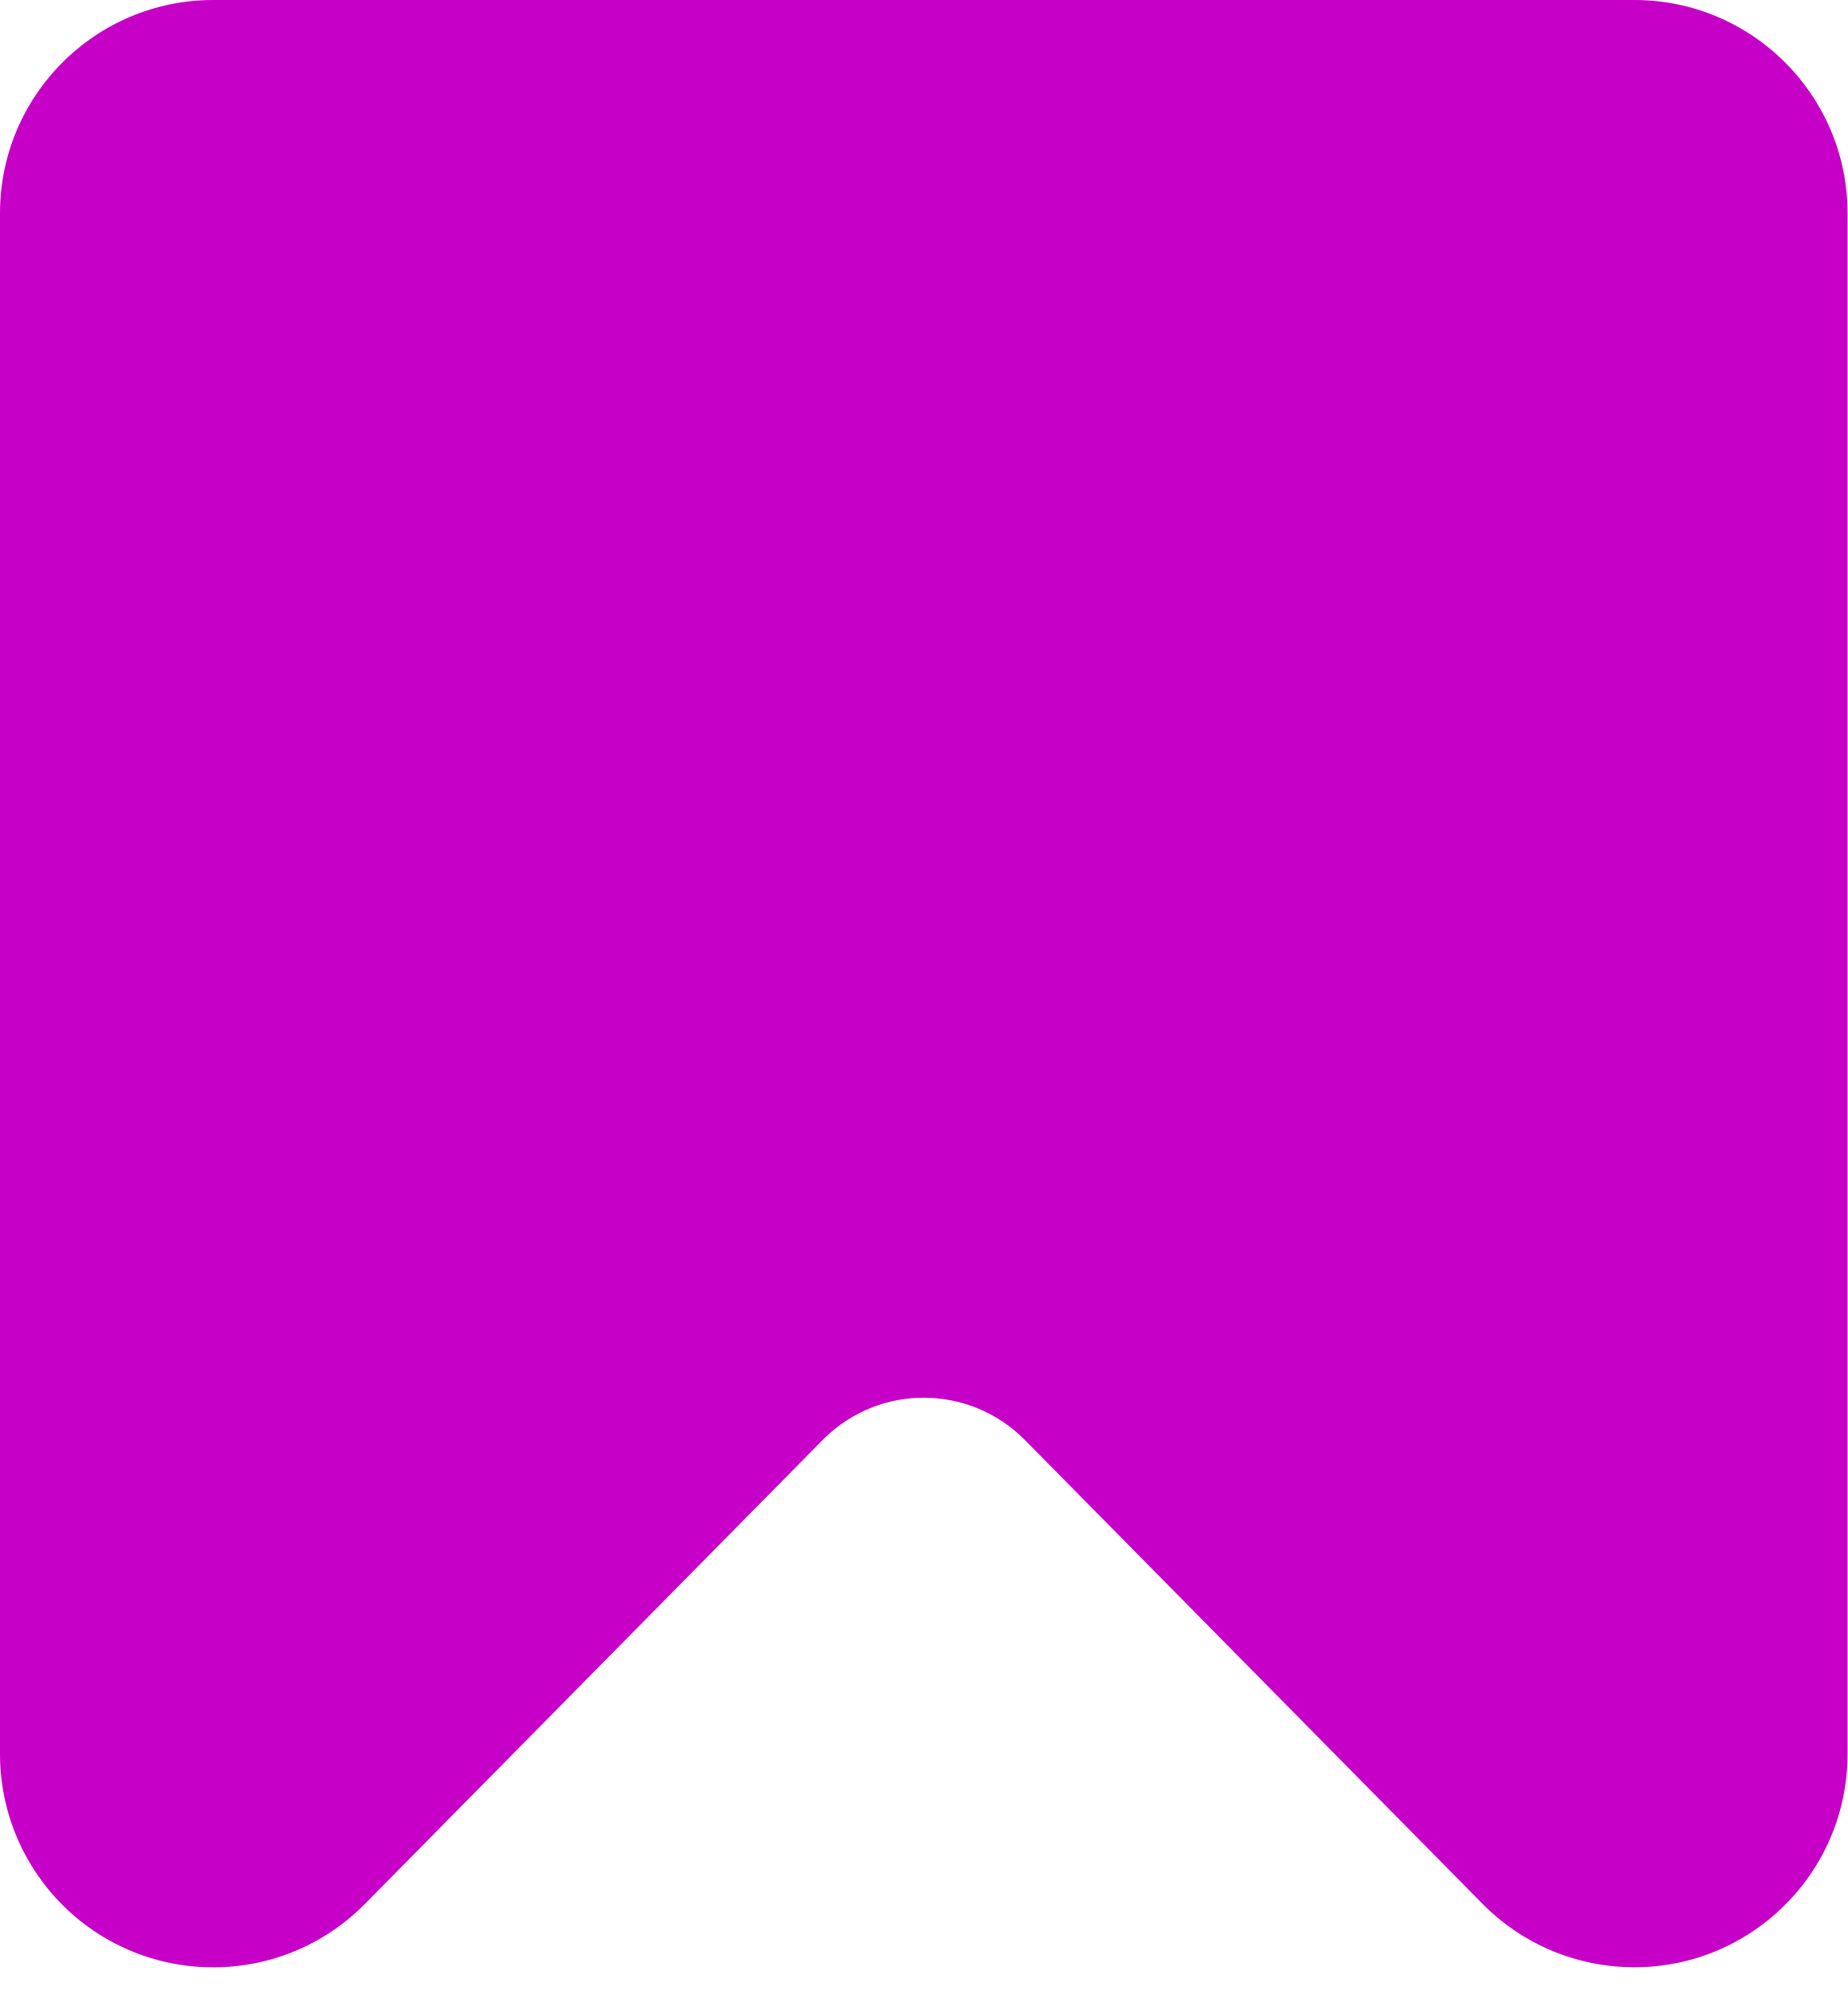
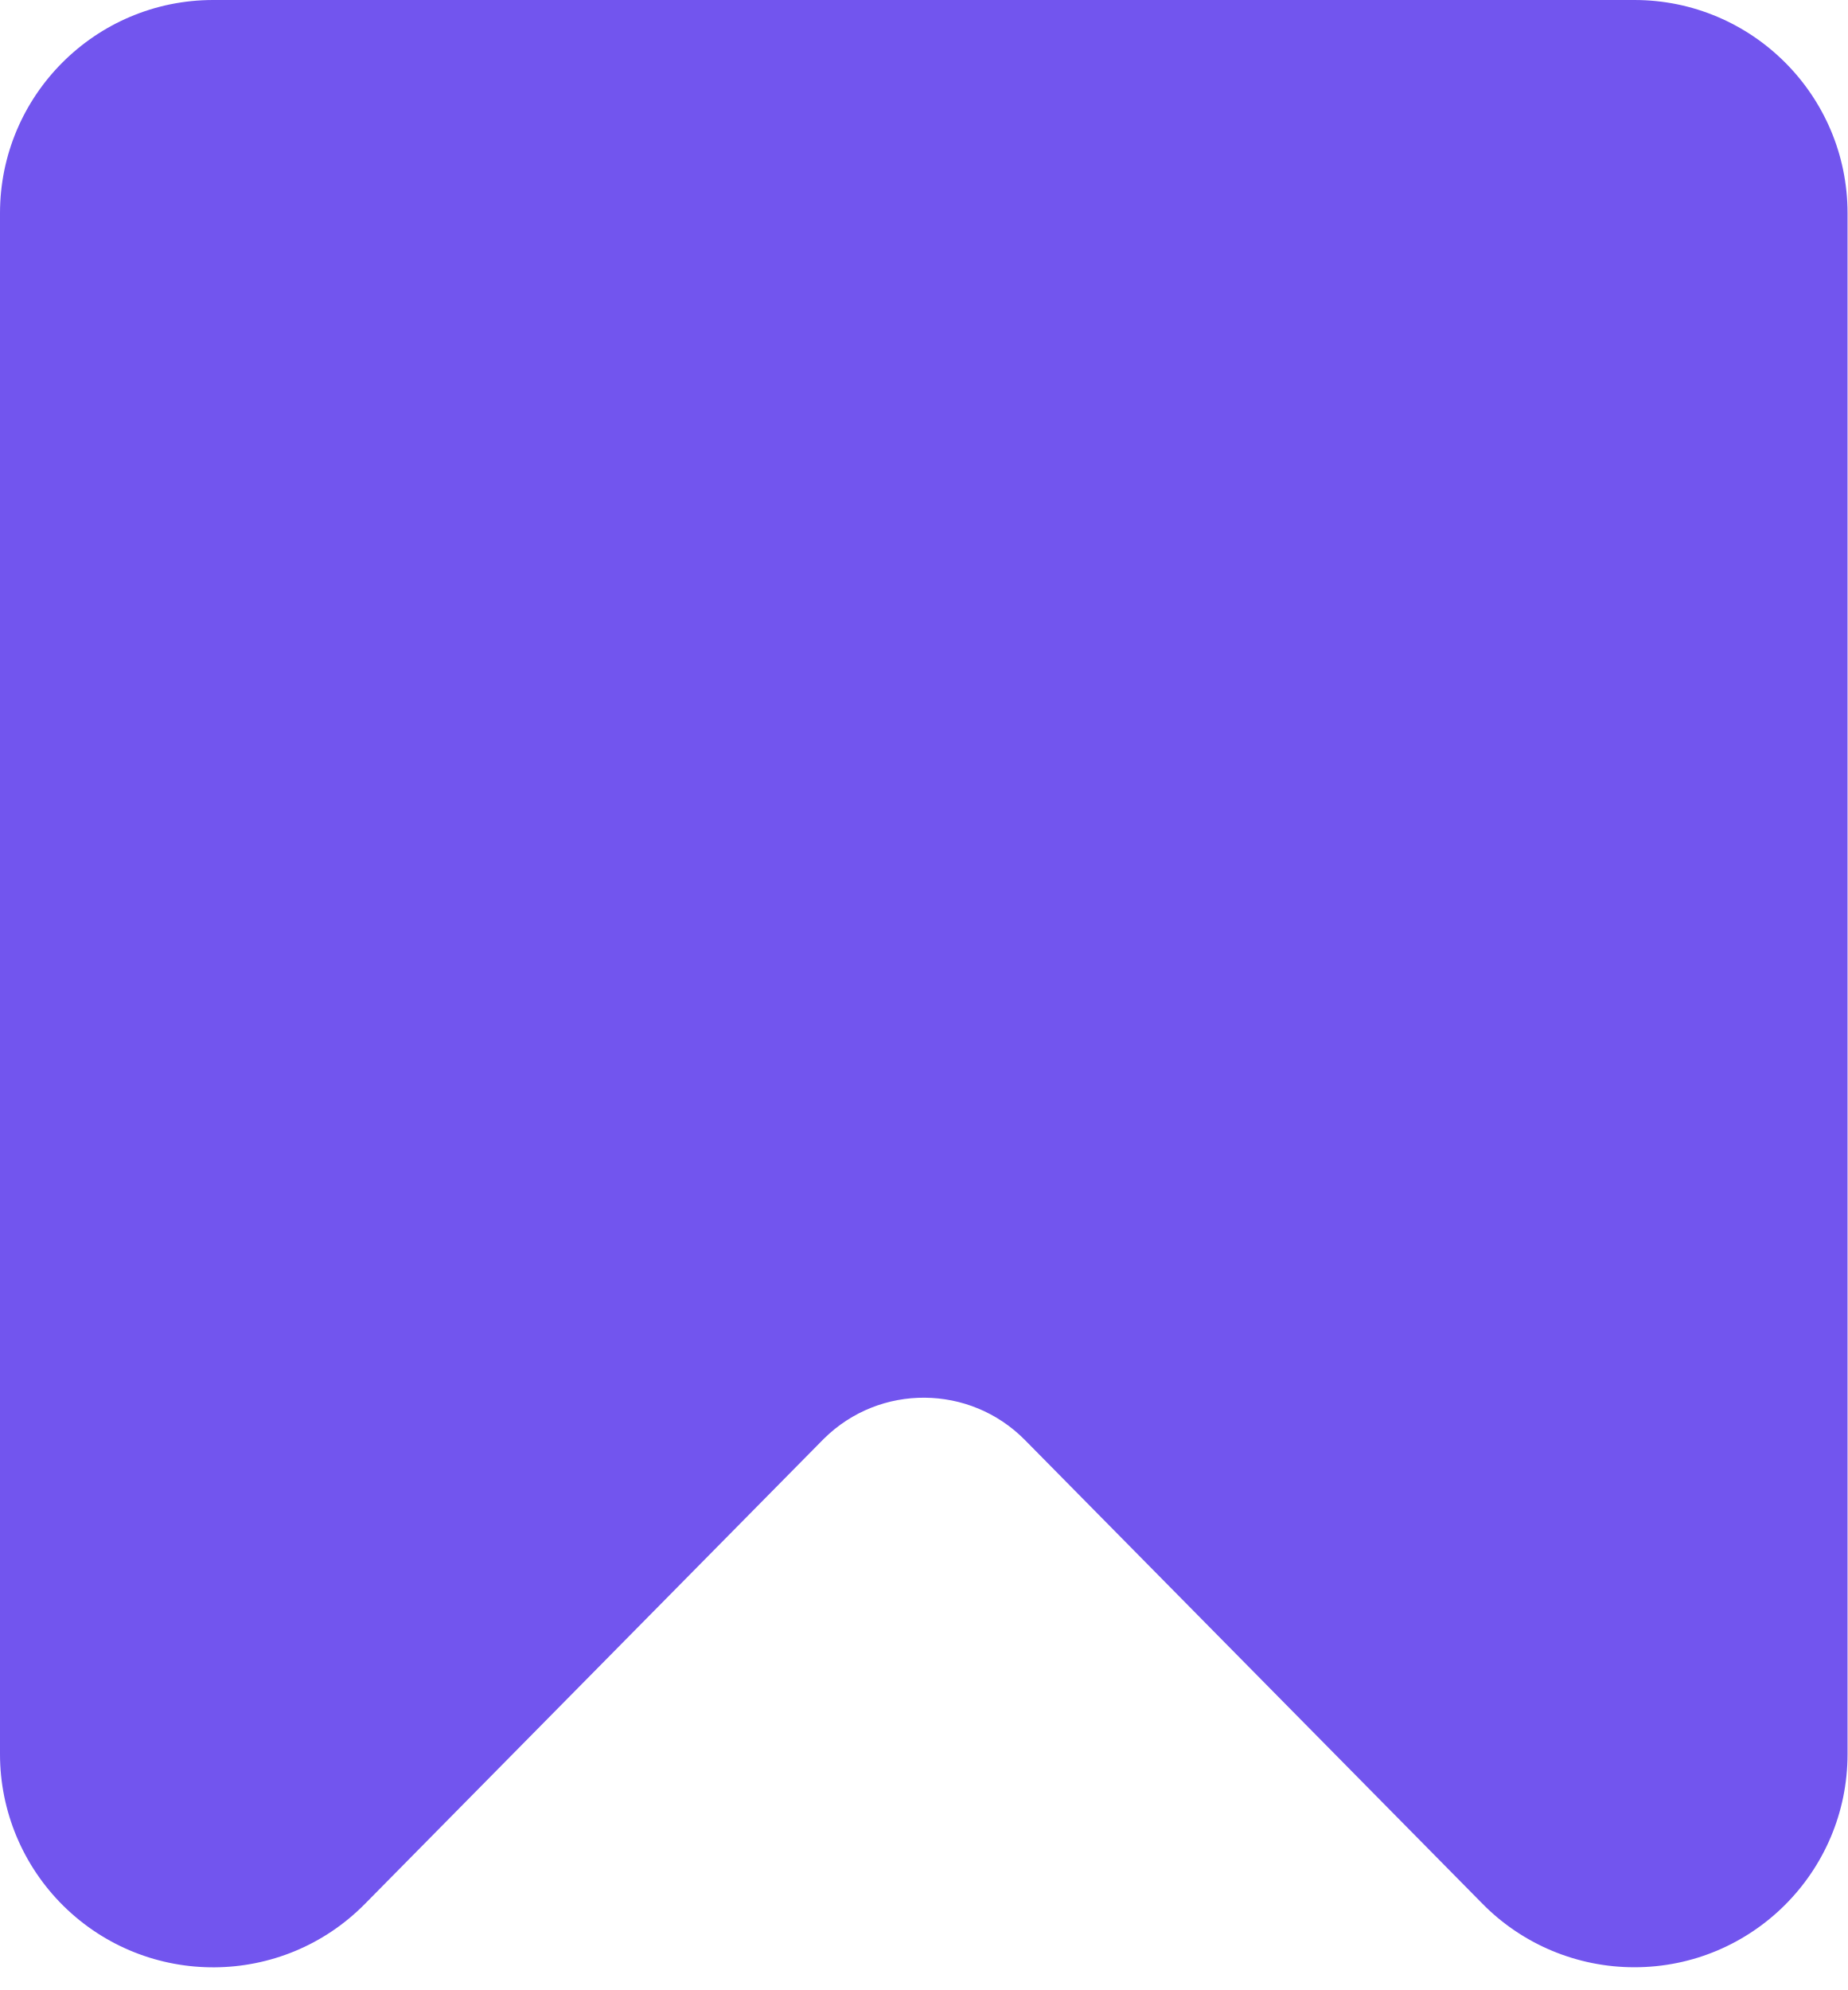
<svg xmlns="http://www.w3.org/2000/svg" width="13" height="14" viewBox="0 0 13 14">
-   <path fill="rgb(199, 0, 199)" fill-rule="evenodd" d="M1.5 0h10c.828 0 1.5.672 1.5 1.5v10.84c0 .829-.672 1.5-1.5 1.5-.401 0-.786-.16-1.068-.446l-3.22-3.263c-.388-.393-1.021-.398-1.414-.01l-.01.01-3.22 3.263c-.582.59-1.532.596-2.122.014C.161 13.126 0 12.742 0 12.341V1.5C0 .672.672 0 1.5 0z" />
+   <path fill="#7255ee" fill-rule="evenodd" d="M1.5 0h10c.828 0 1.5.672 1.5 1.5v10.84c0 .829-.672 1.5-1.5 1.5-.401 0-.786-.16-1.068-.446l-3.22-3.263c-.388-.393-1.021-.398-1.414-.01l-.01.01-3.22 3.263c-.582.59-1.532.596-2.122.014C.161 13.126 0 12.742 0 12.341V1.5C0 .672.672 0 1.5 0z" />
</svg>
